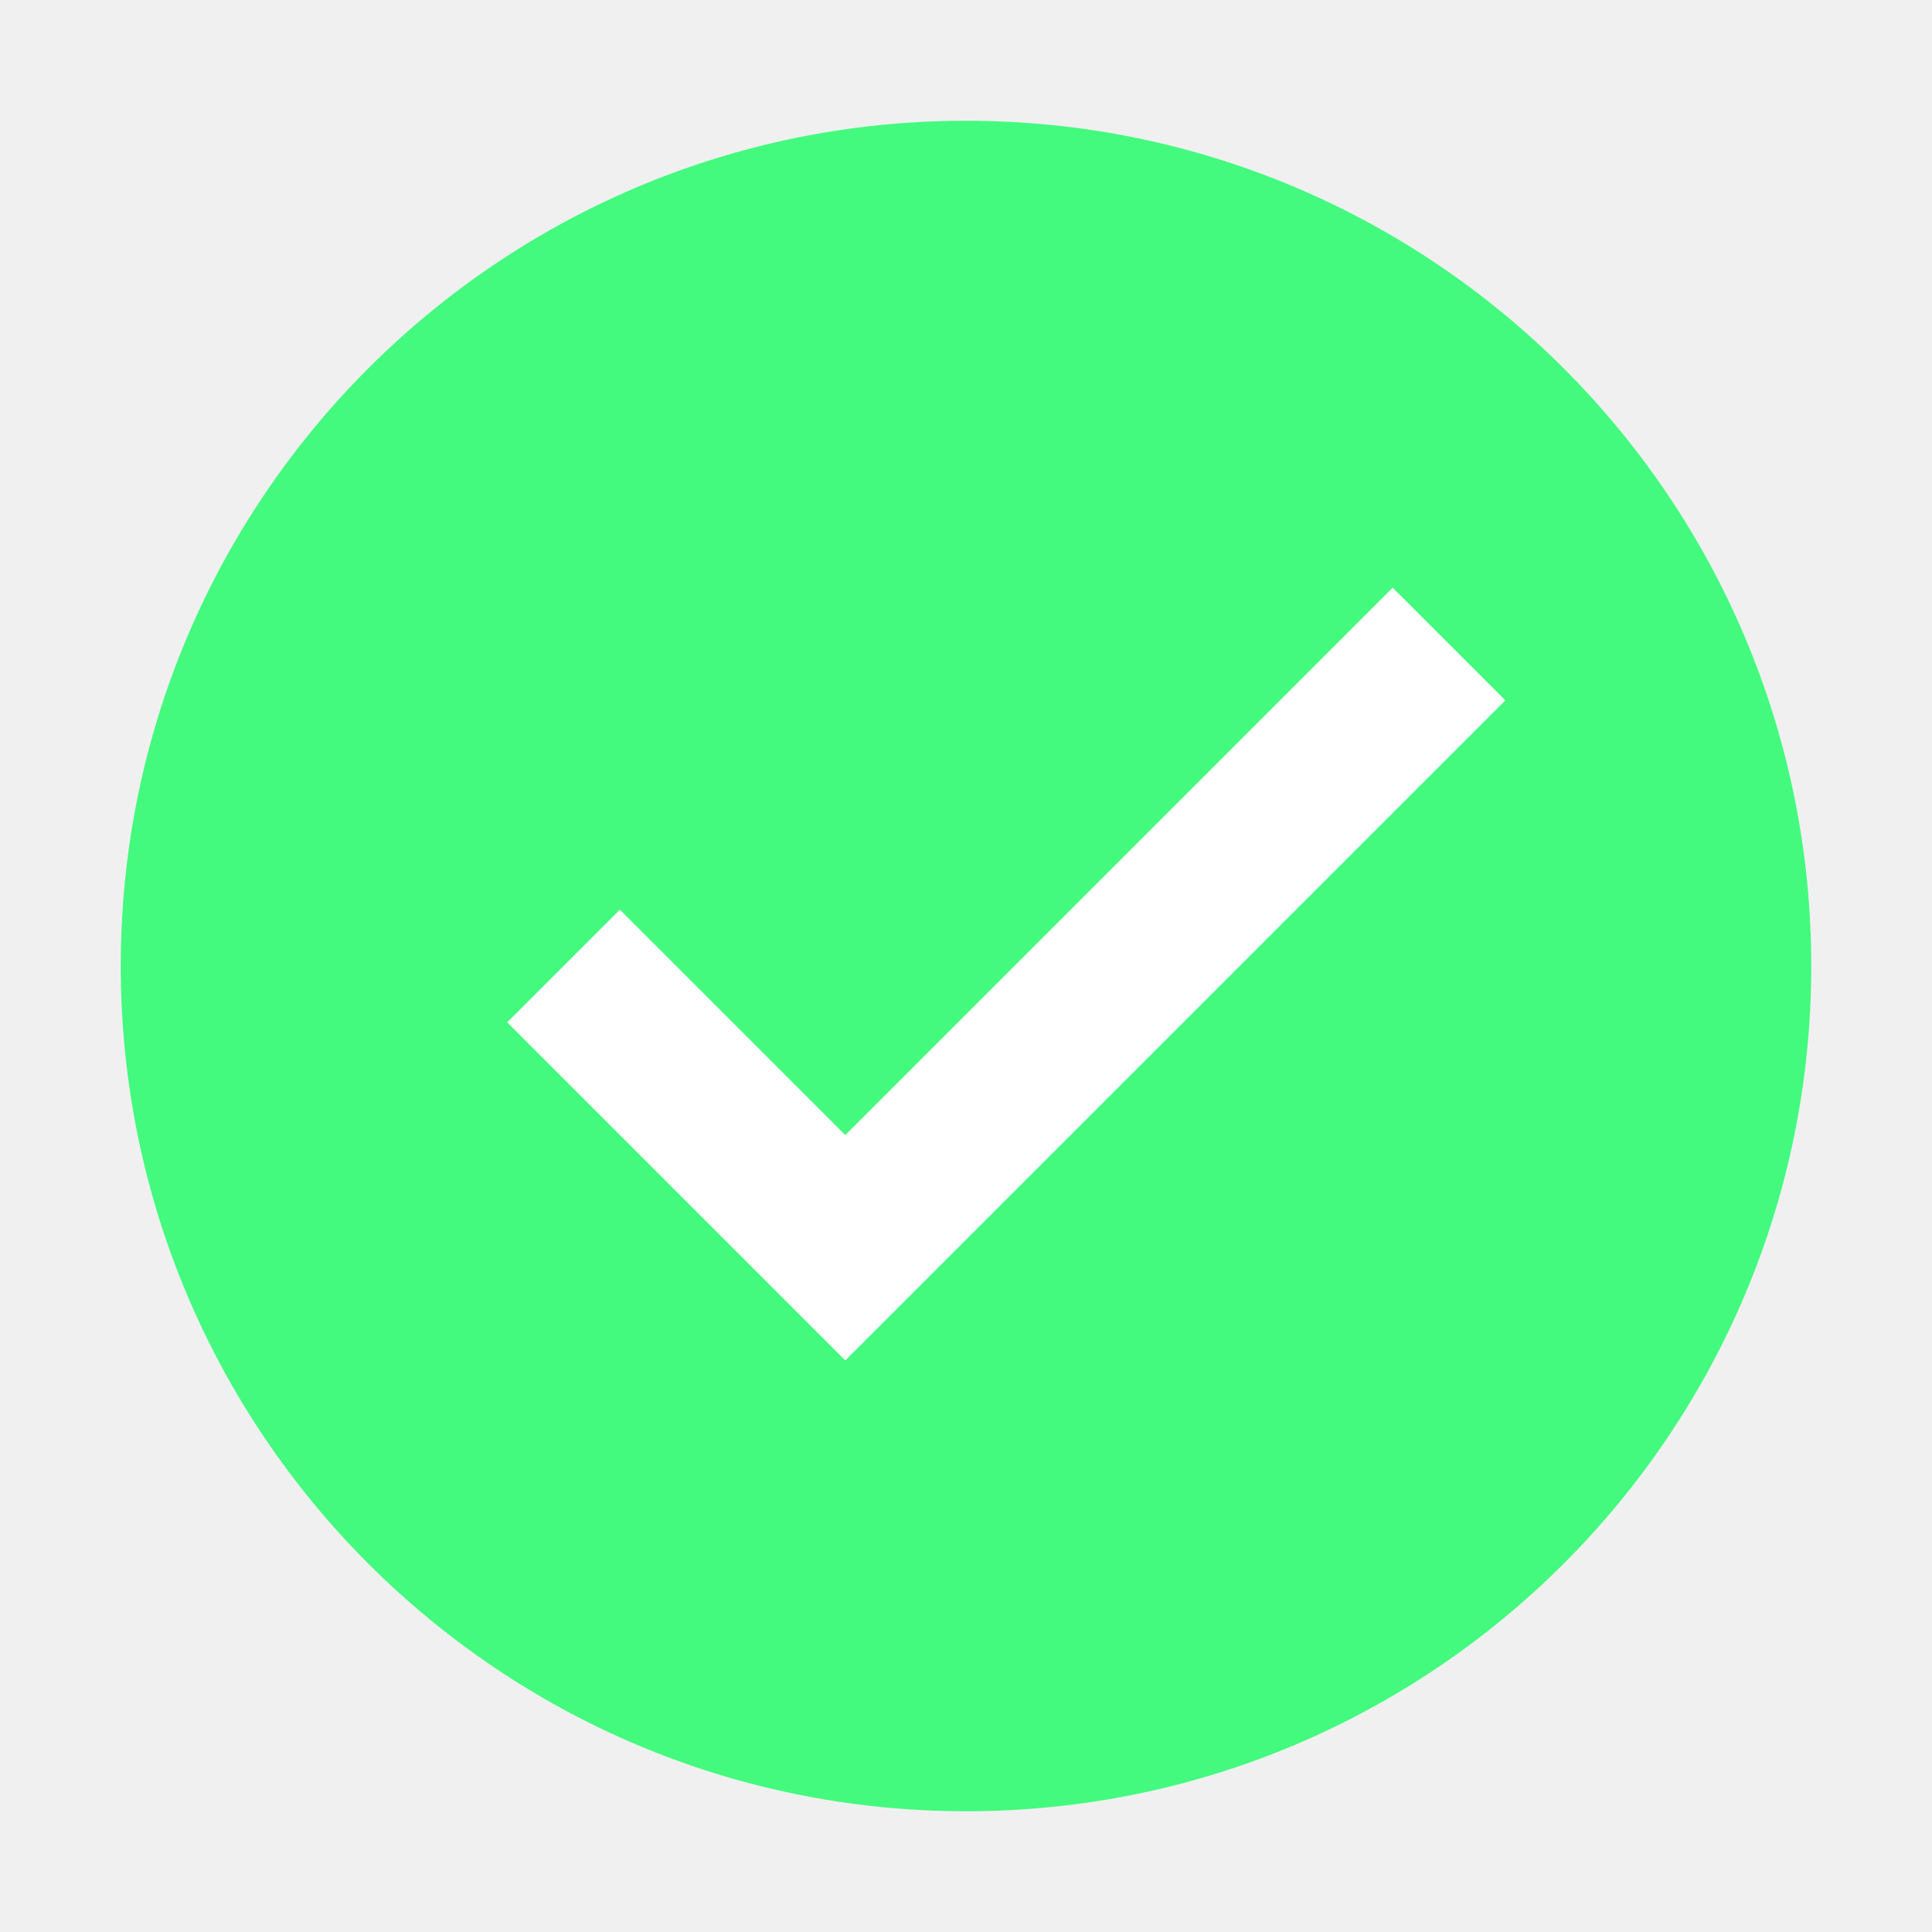
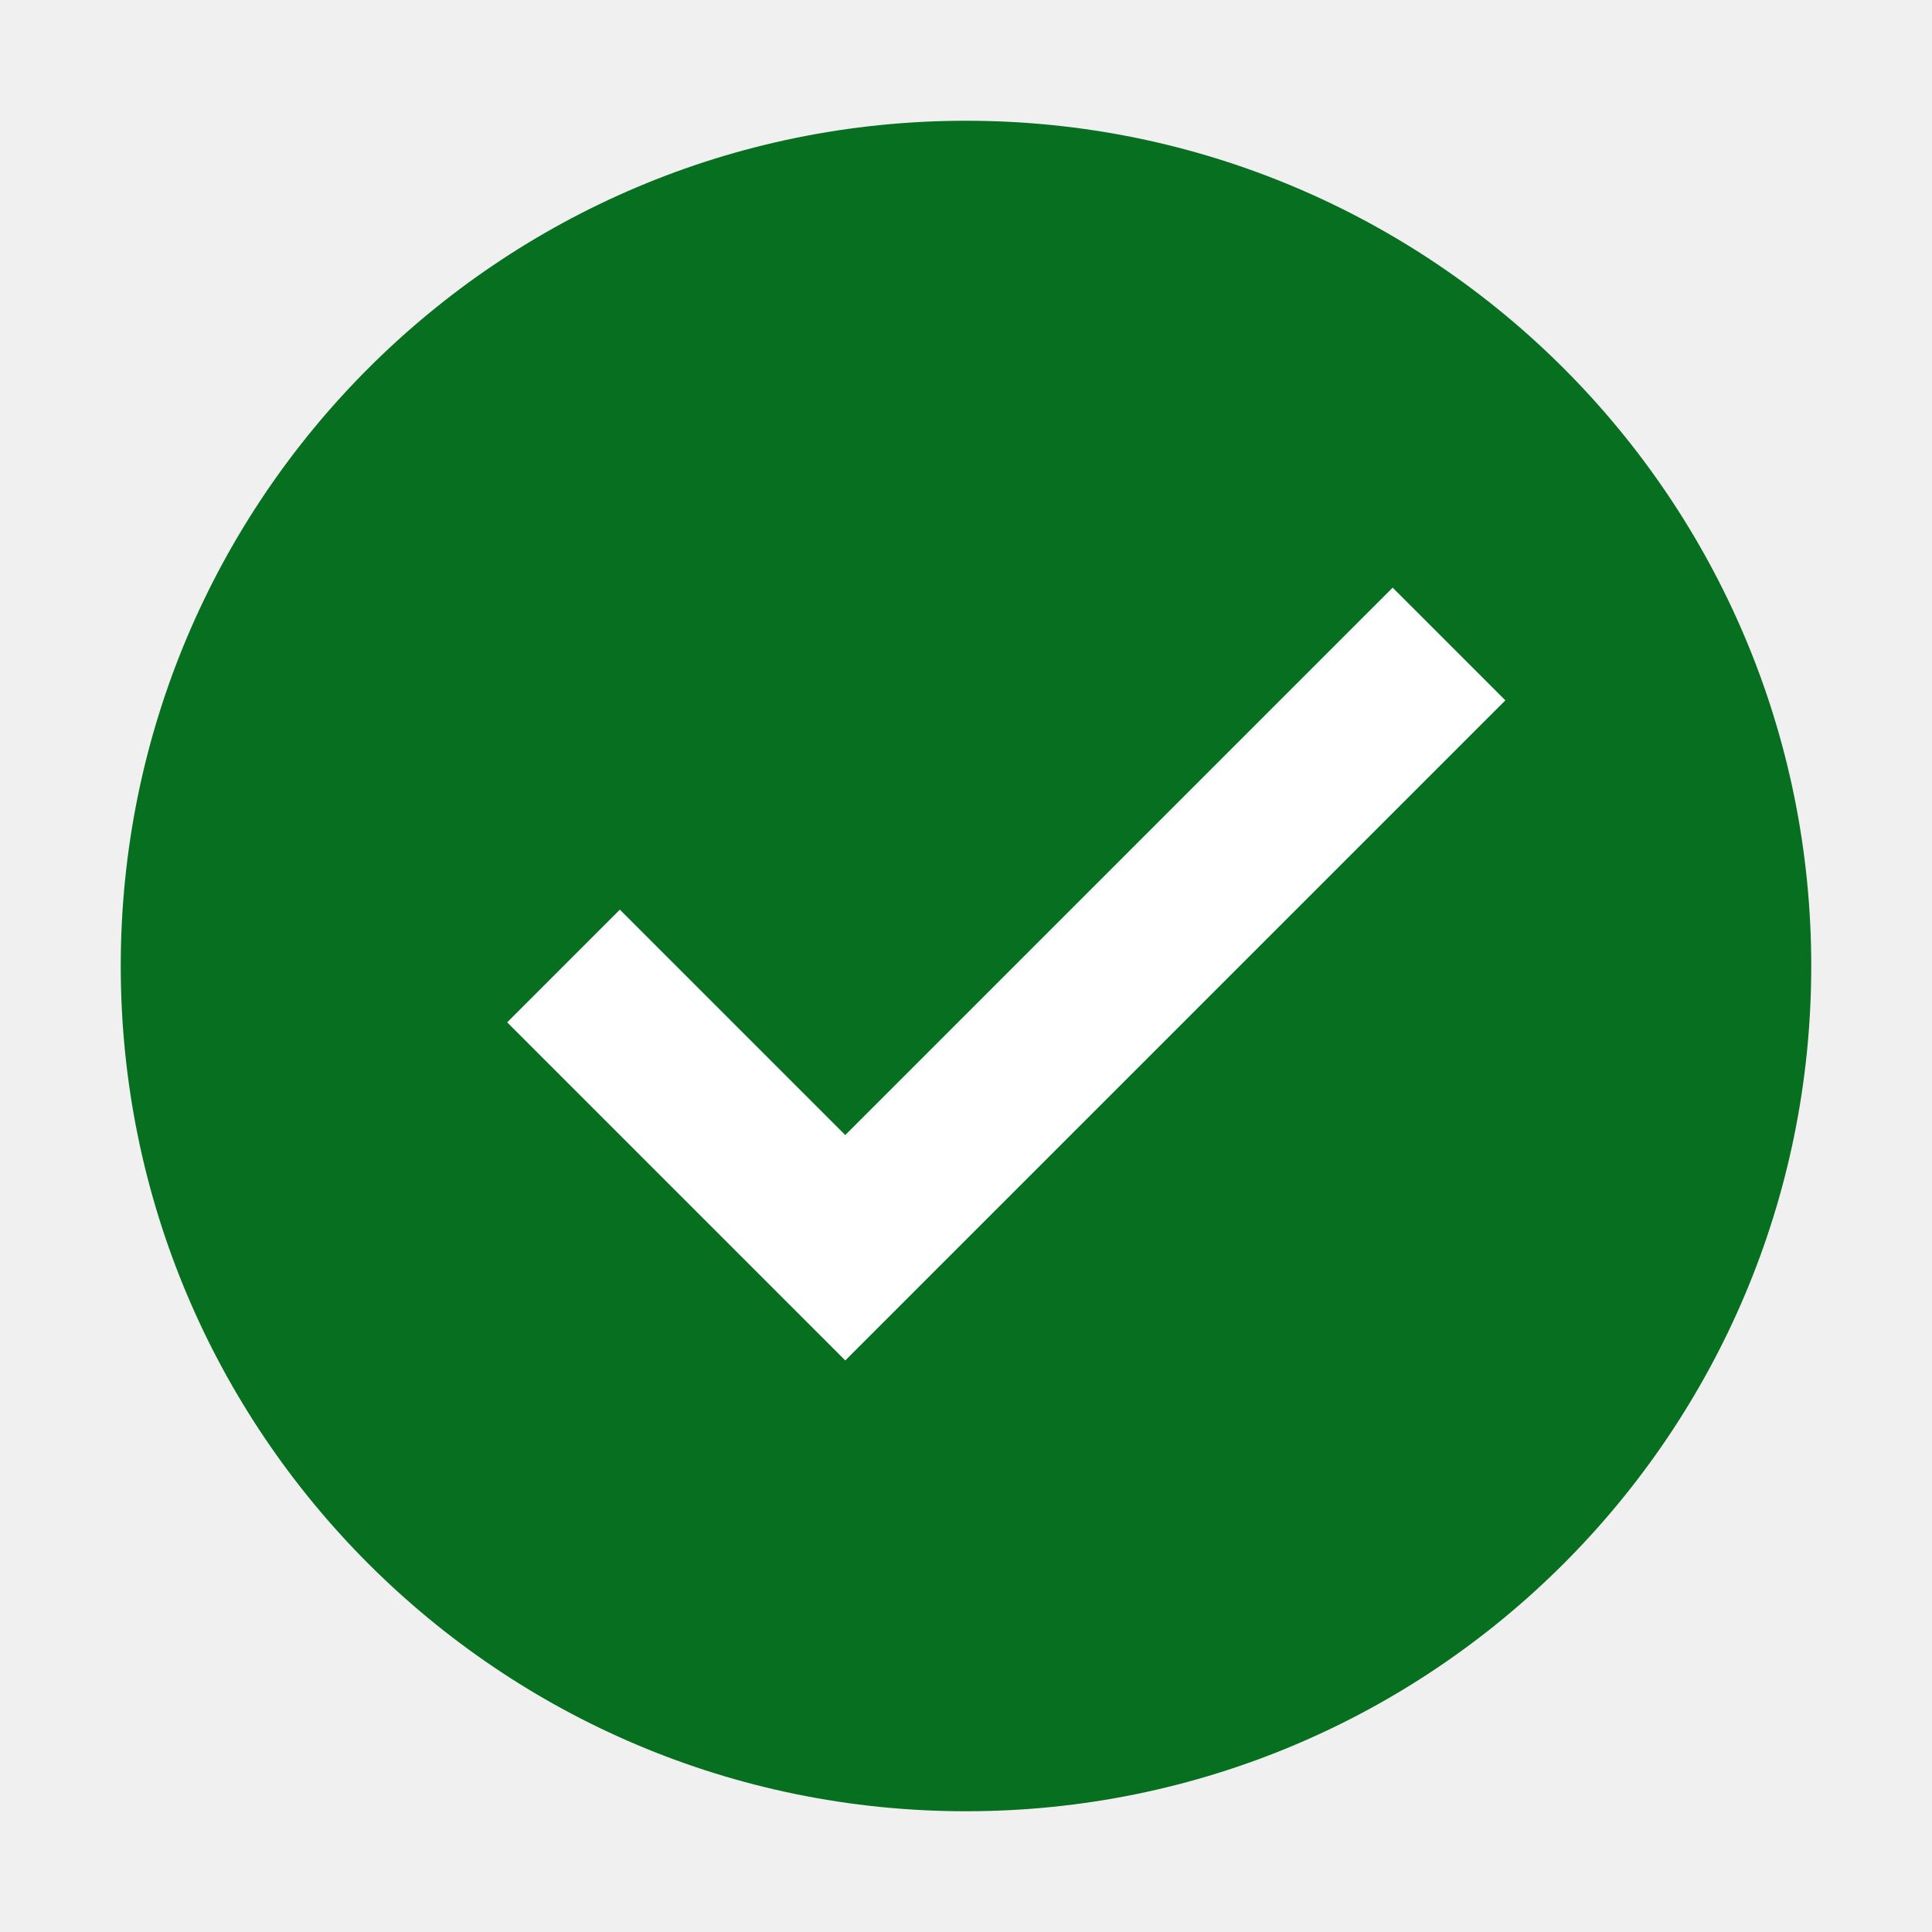
<svg xmlns="http://www.w3.org/2000/svg" width="117" height="117" viewBox="0 0 48 48" version="1" enable-background="new 0 0 48 48">
-   <circle fill="#43fa7e" cx="24" cy="24" r="21" />
+   <circle fill="#066f20" cx="24" cy="24" r="21" />
  <polygon fill="#FFF" points="34.6,14.6 21,28.2 15.4,22.6 12.6,25.4 21,33.8 37.4,17.4" />
</svg>
